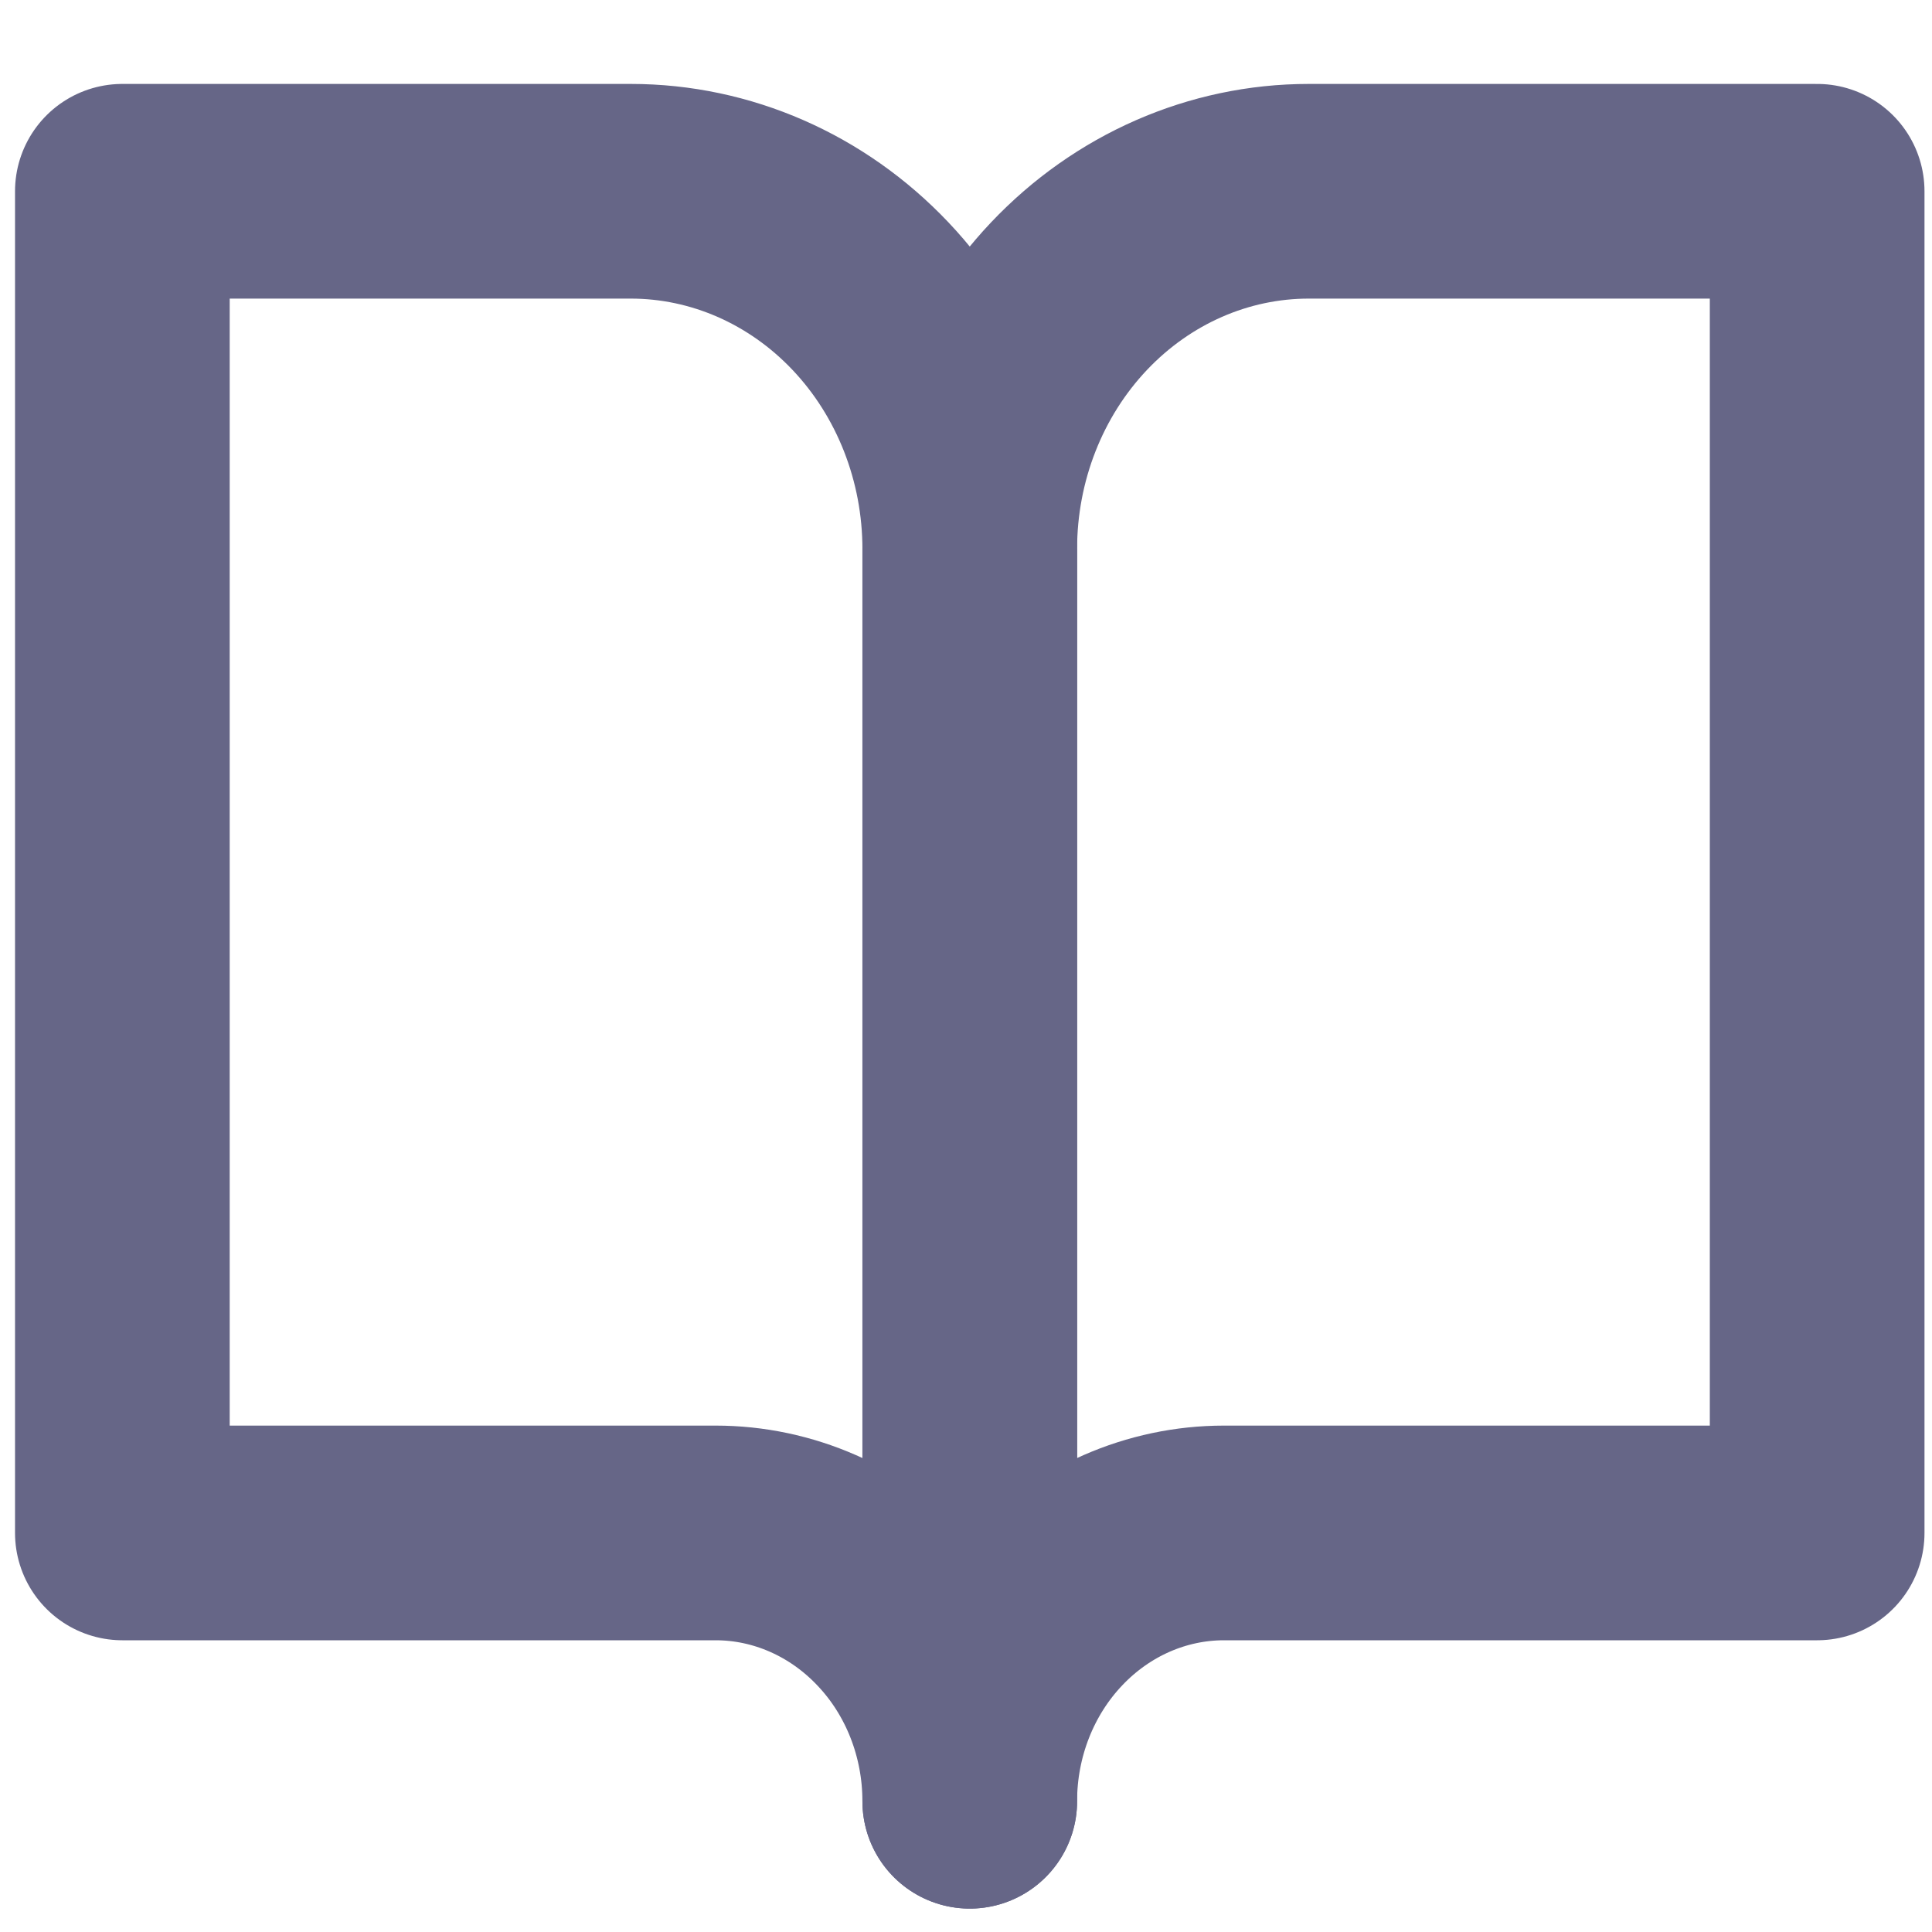
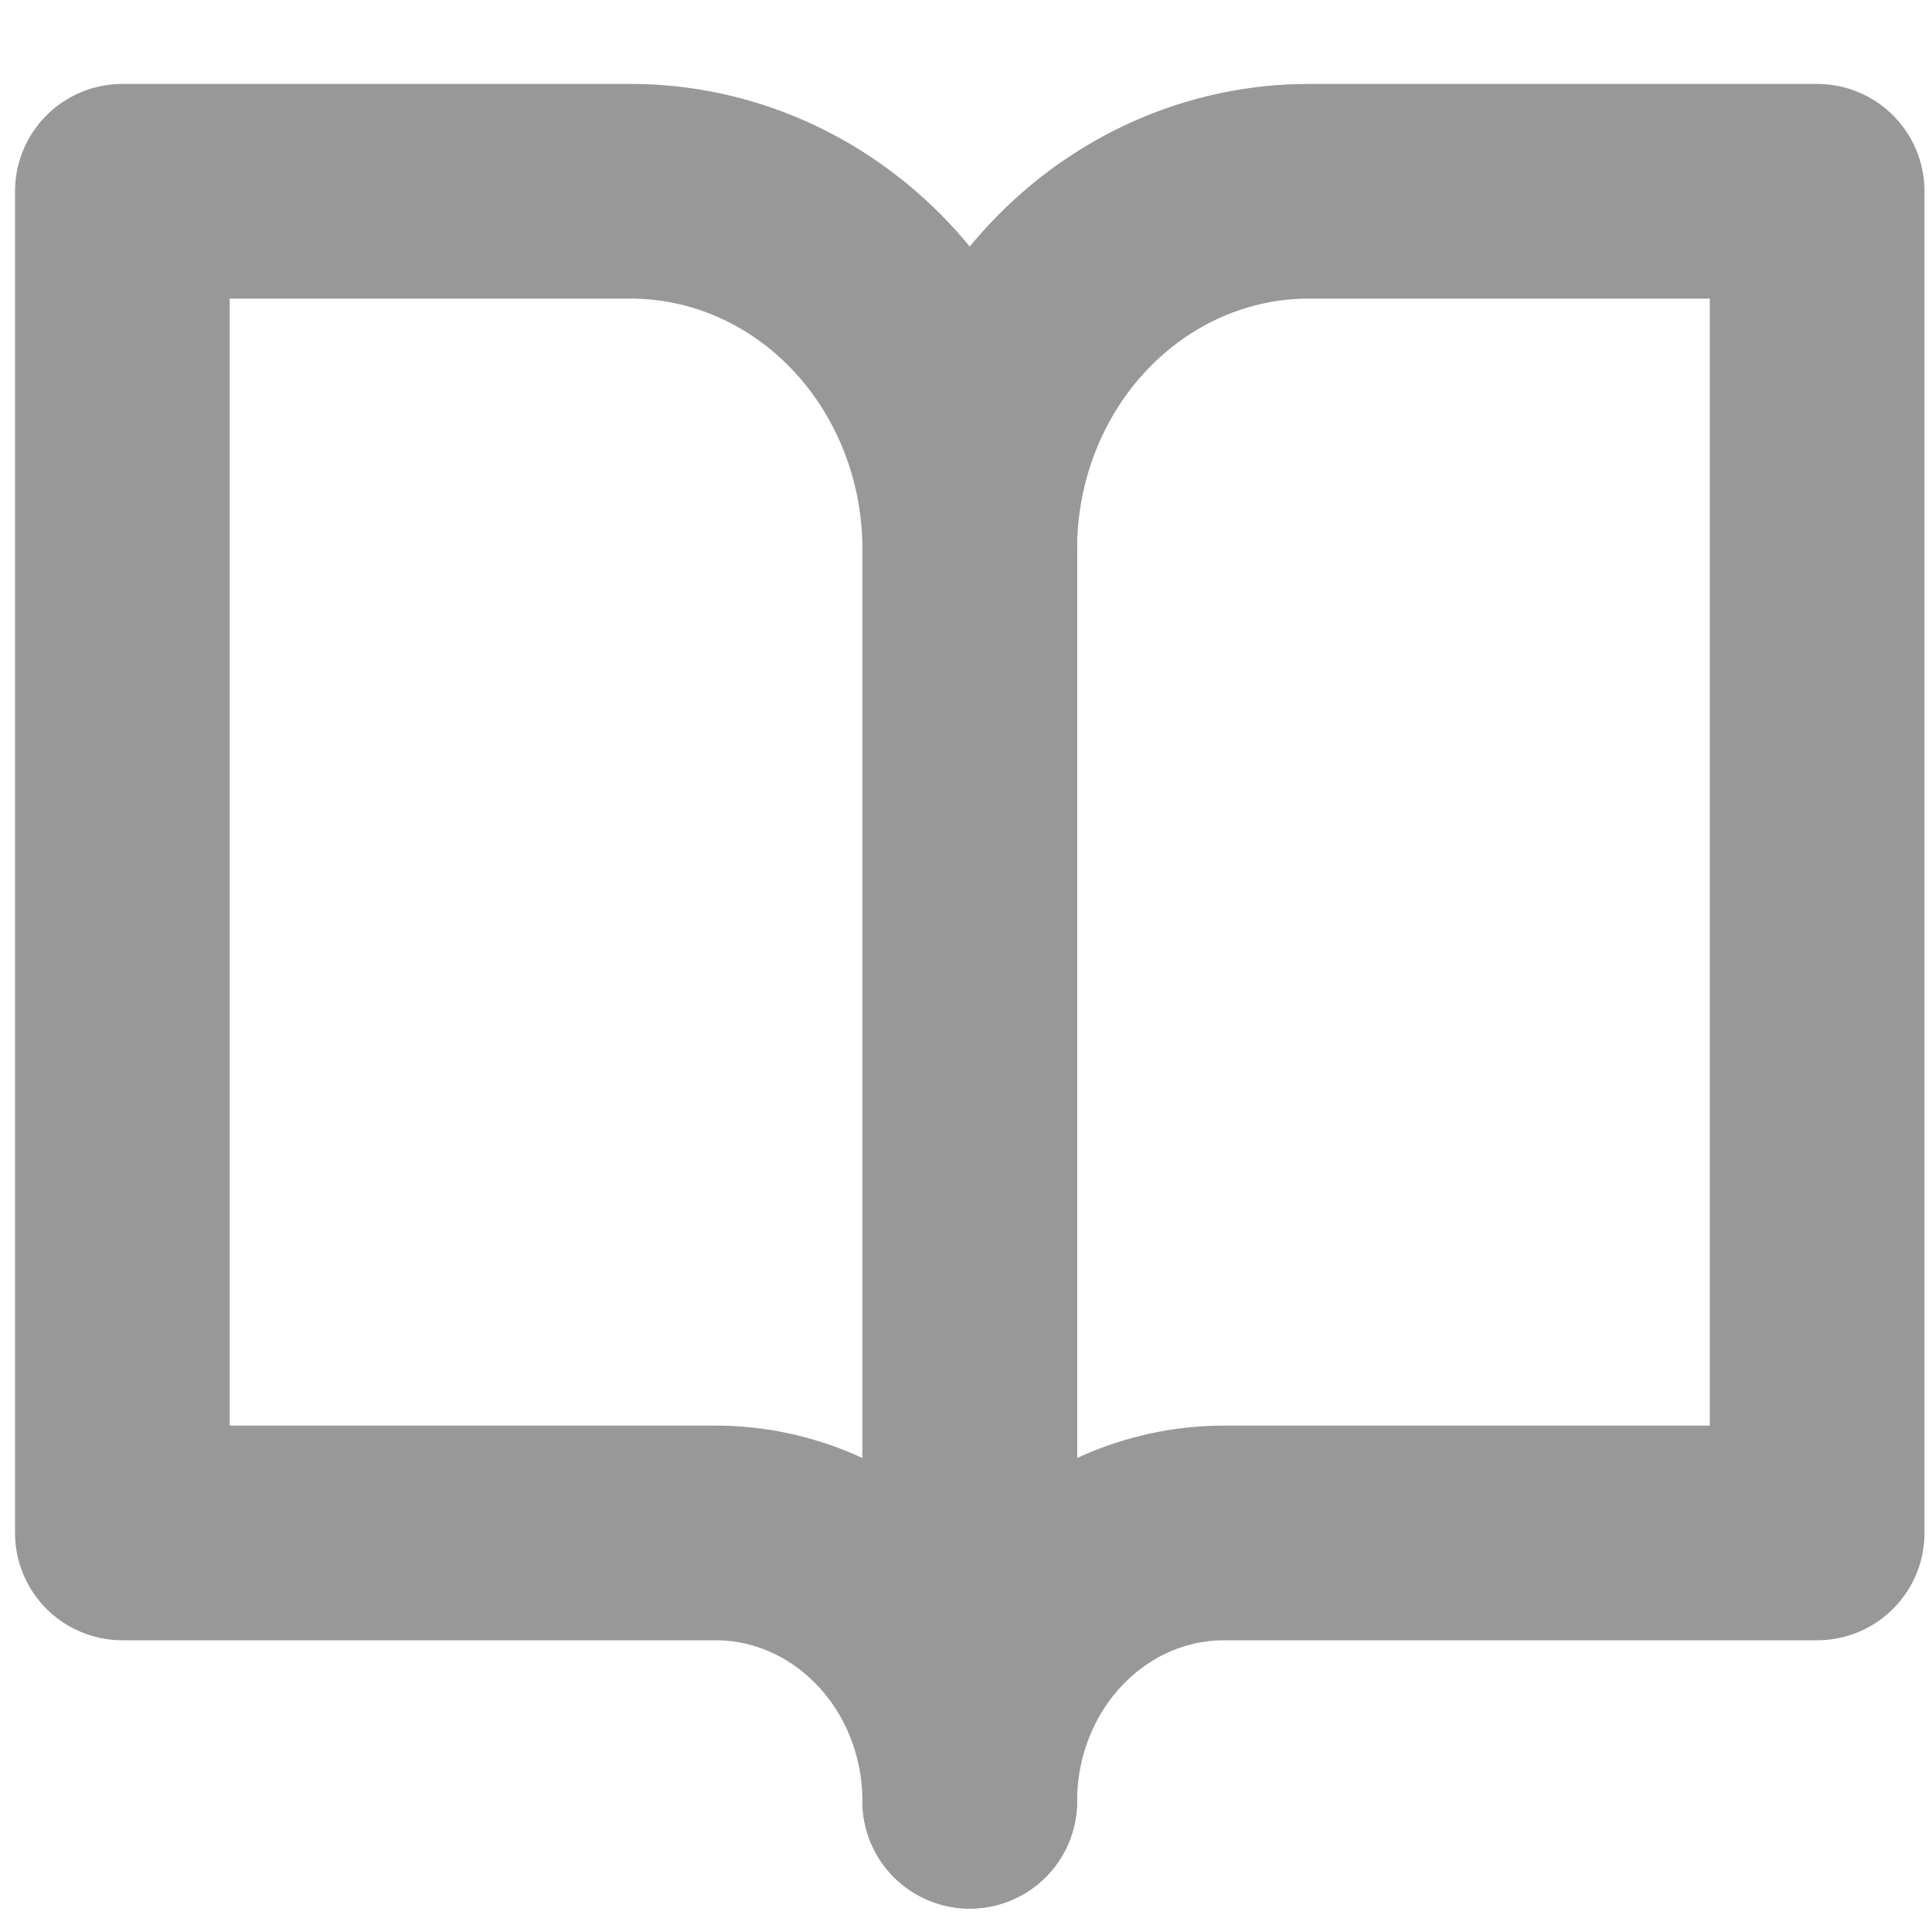
<svg xmlns="http://www.w3.org/2000/svg" width="18" height="18" viewBox="0 0 18 18" fill="none">
-   <path d="M1.14 1.782H5.877C6.715 1.782 7.518 2.134 8.11 2.759C8.702 3.384 9.035 4.232 9.035 5.116V16.782C9.035 16.119 8.786 15.483 8.341 15.015C7.897 14.546 7.295 14.282 6.667 14.282H1.14V1.782Z" stroke="#666687" stroke-width="2" stroke-linecap="round" stroke-linejoin="round" />
-   <path d="M16.93 1.782H12.193C11.355 1.782 10.552 2.134 9.96 2.759C9.368 3.384 9.035 4.232 9.035 5.116V16.782C9.035 16.119 9.285 15.483 9.729 15.015C10.173 14.546 10.775 14.282 11.404 14.282H16.93V1.782Z" stroke="#666687" stroke-width="2" stroke-linecap="round" stroke-linejoin="round" />
+   <path d="M1.14 1.782H5.877C6.715 1.782 7.518 2.134 8.11 2.759C8.702 3.384 9.035 4.232 9.035 5.116V16.782C9.035 16.119 8.786 15.483 8.341 15.015C7.897 14.546 7.295 14.282 6.667 14.282H1.14V1.782Z" stroke="#989898" stroke-width="2" stroke-linecap="round" stroke-linejoin="round" />
+   <path d="M16.93 1.782H12.193C11.355 1.782 10.552 2.134 9.96 2.759C9.368 3.384 9.035 4.232 9.035 5.116V16.782C9.035 16.119 9.285 15.483 9.729 15.015C10.173 14.546 10.775 14.282 11.404 14.282H16.93V1.782Z" stroke="#989898" stroke-width="2" stroke-linecap="round" stroke-linejoin="round" />
</svg>
